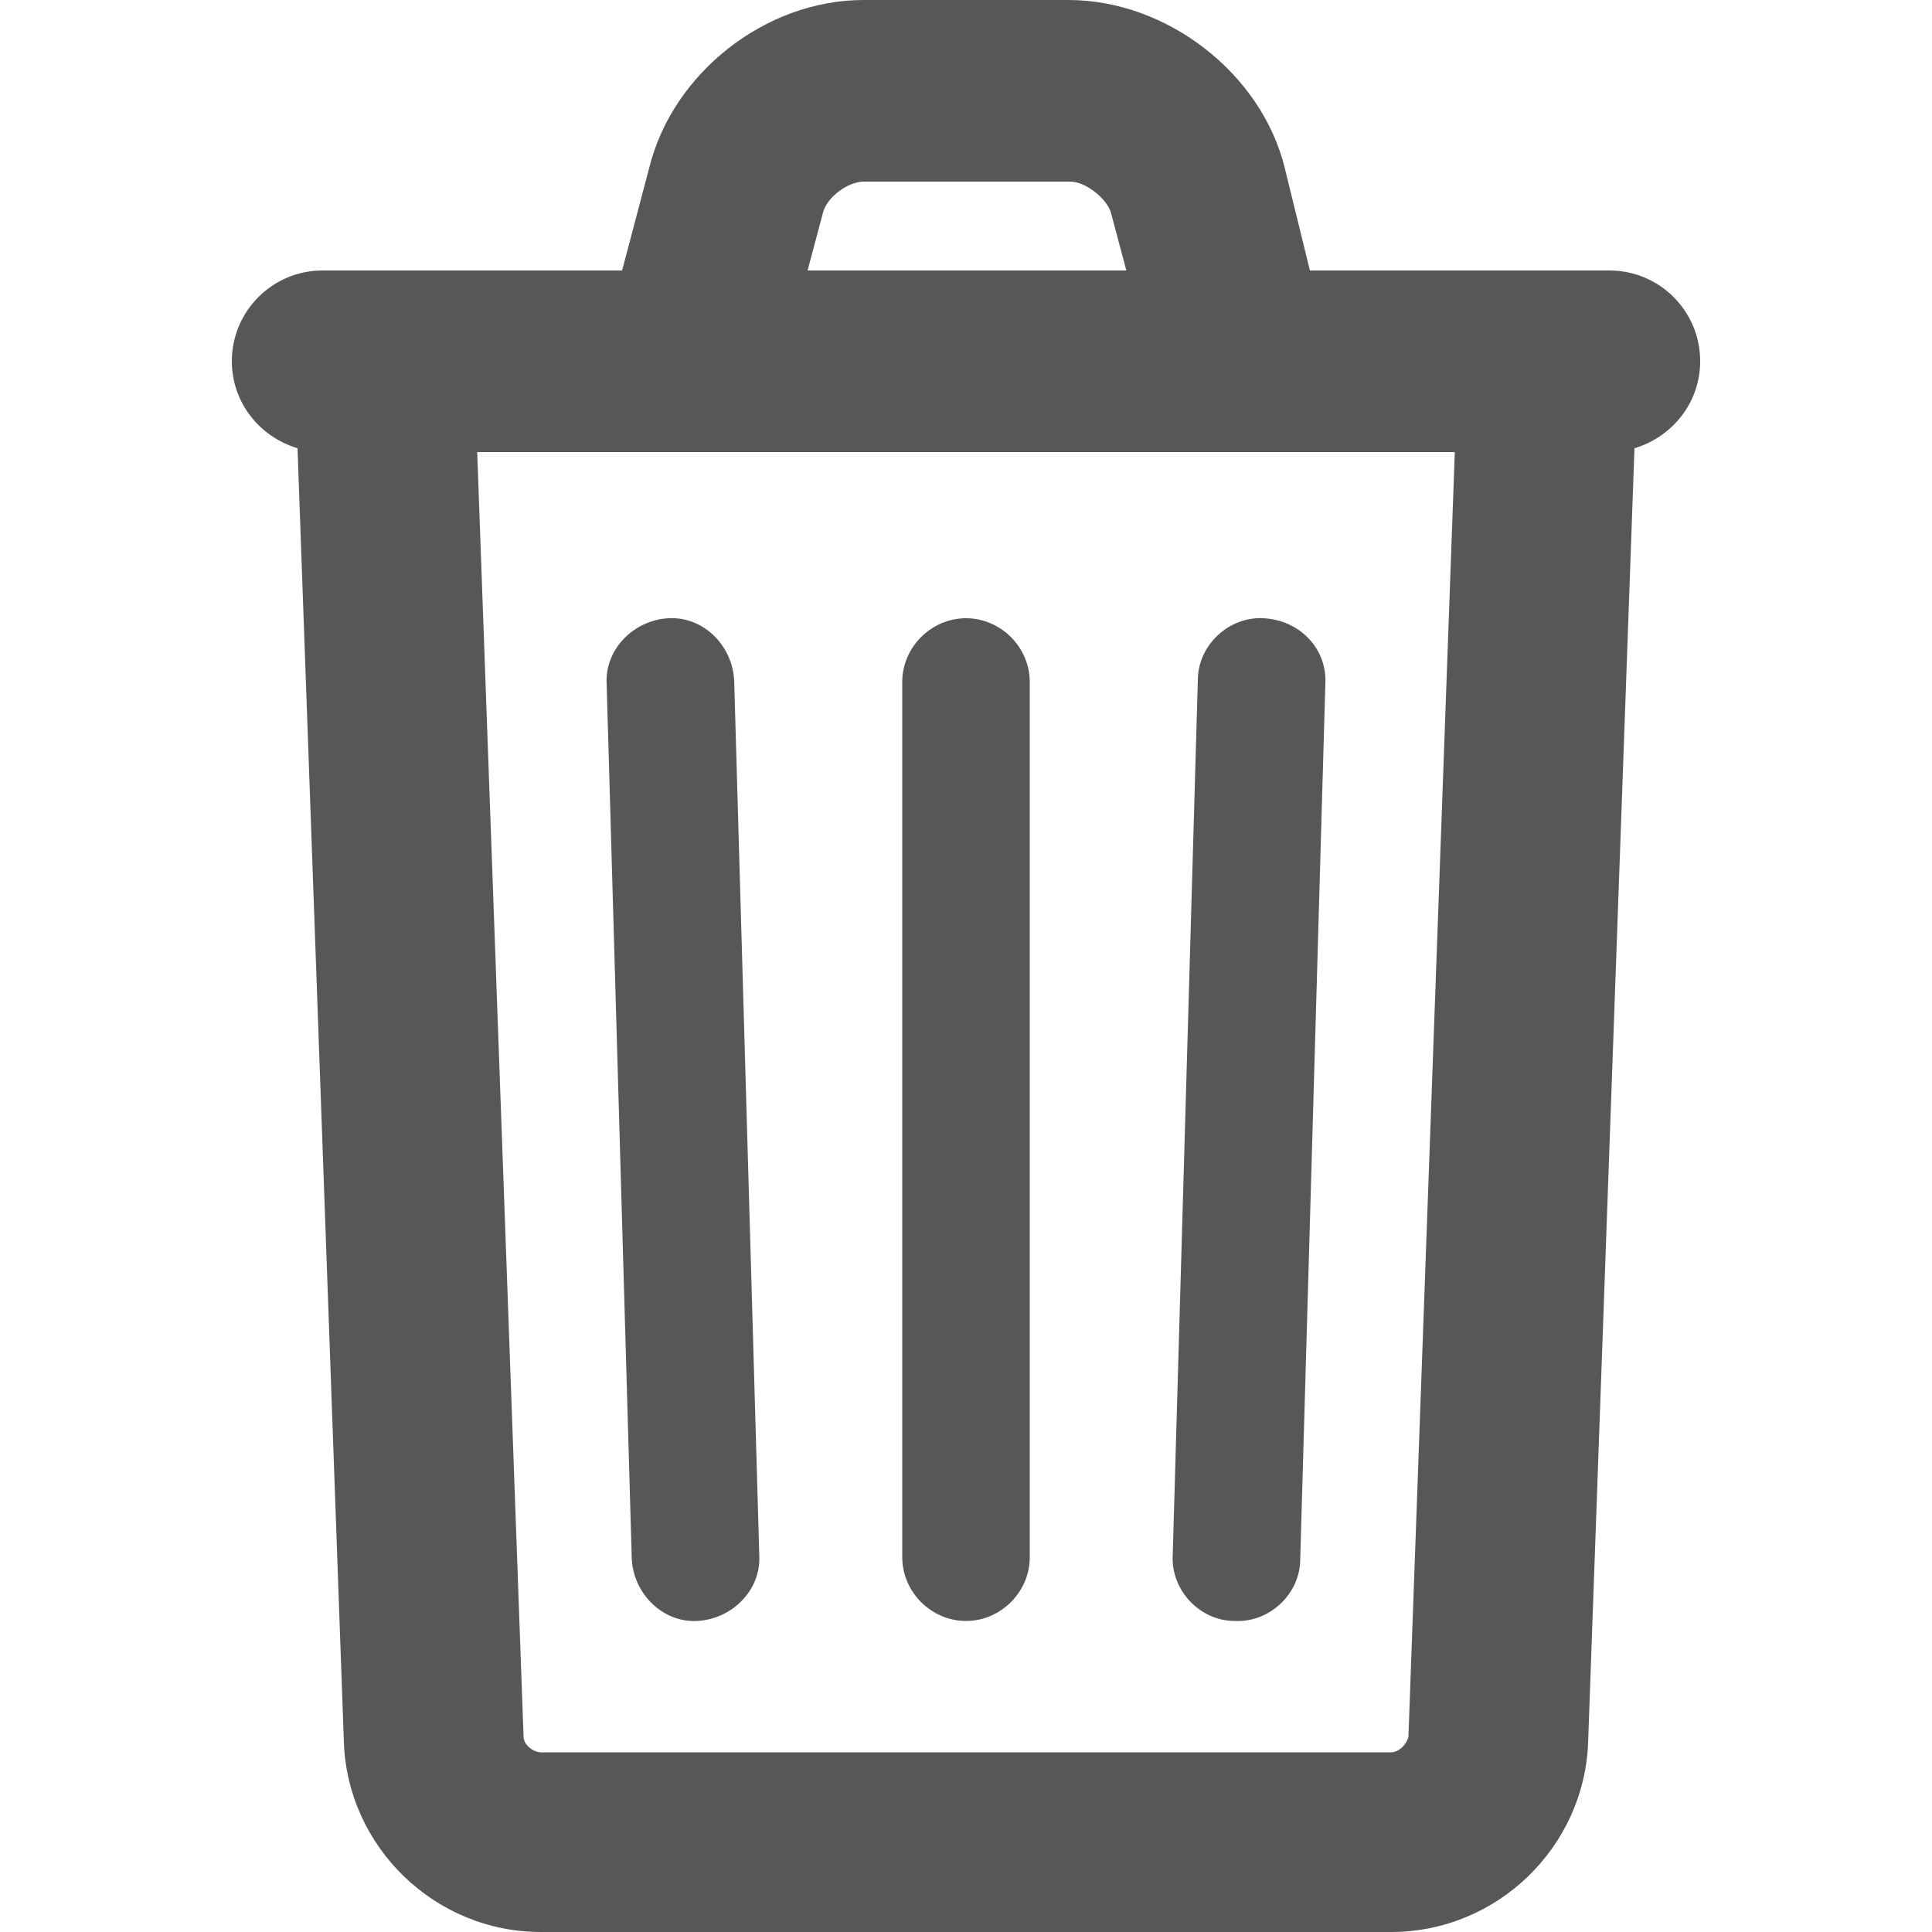
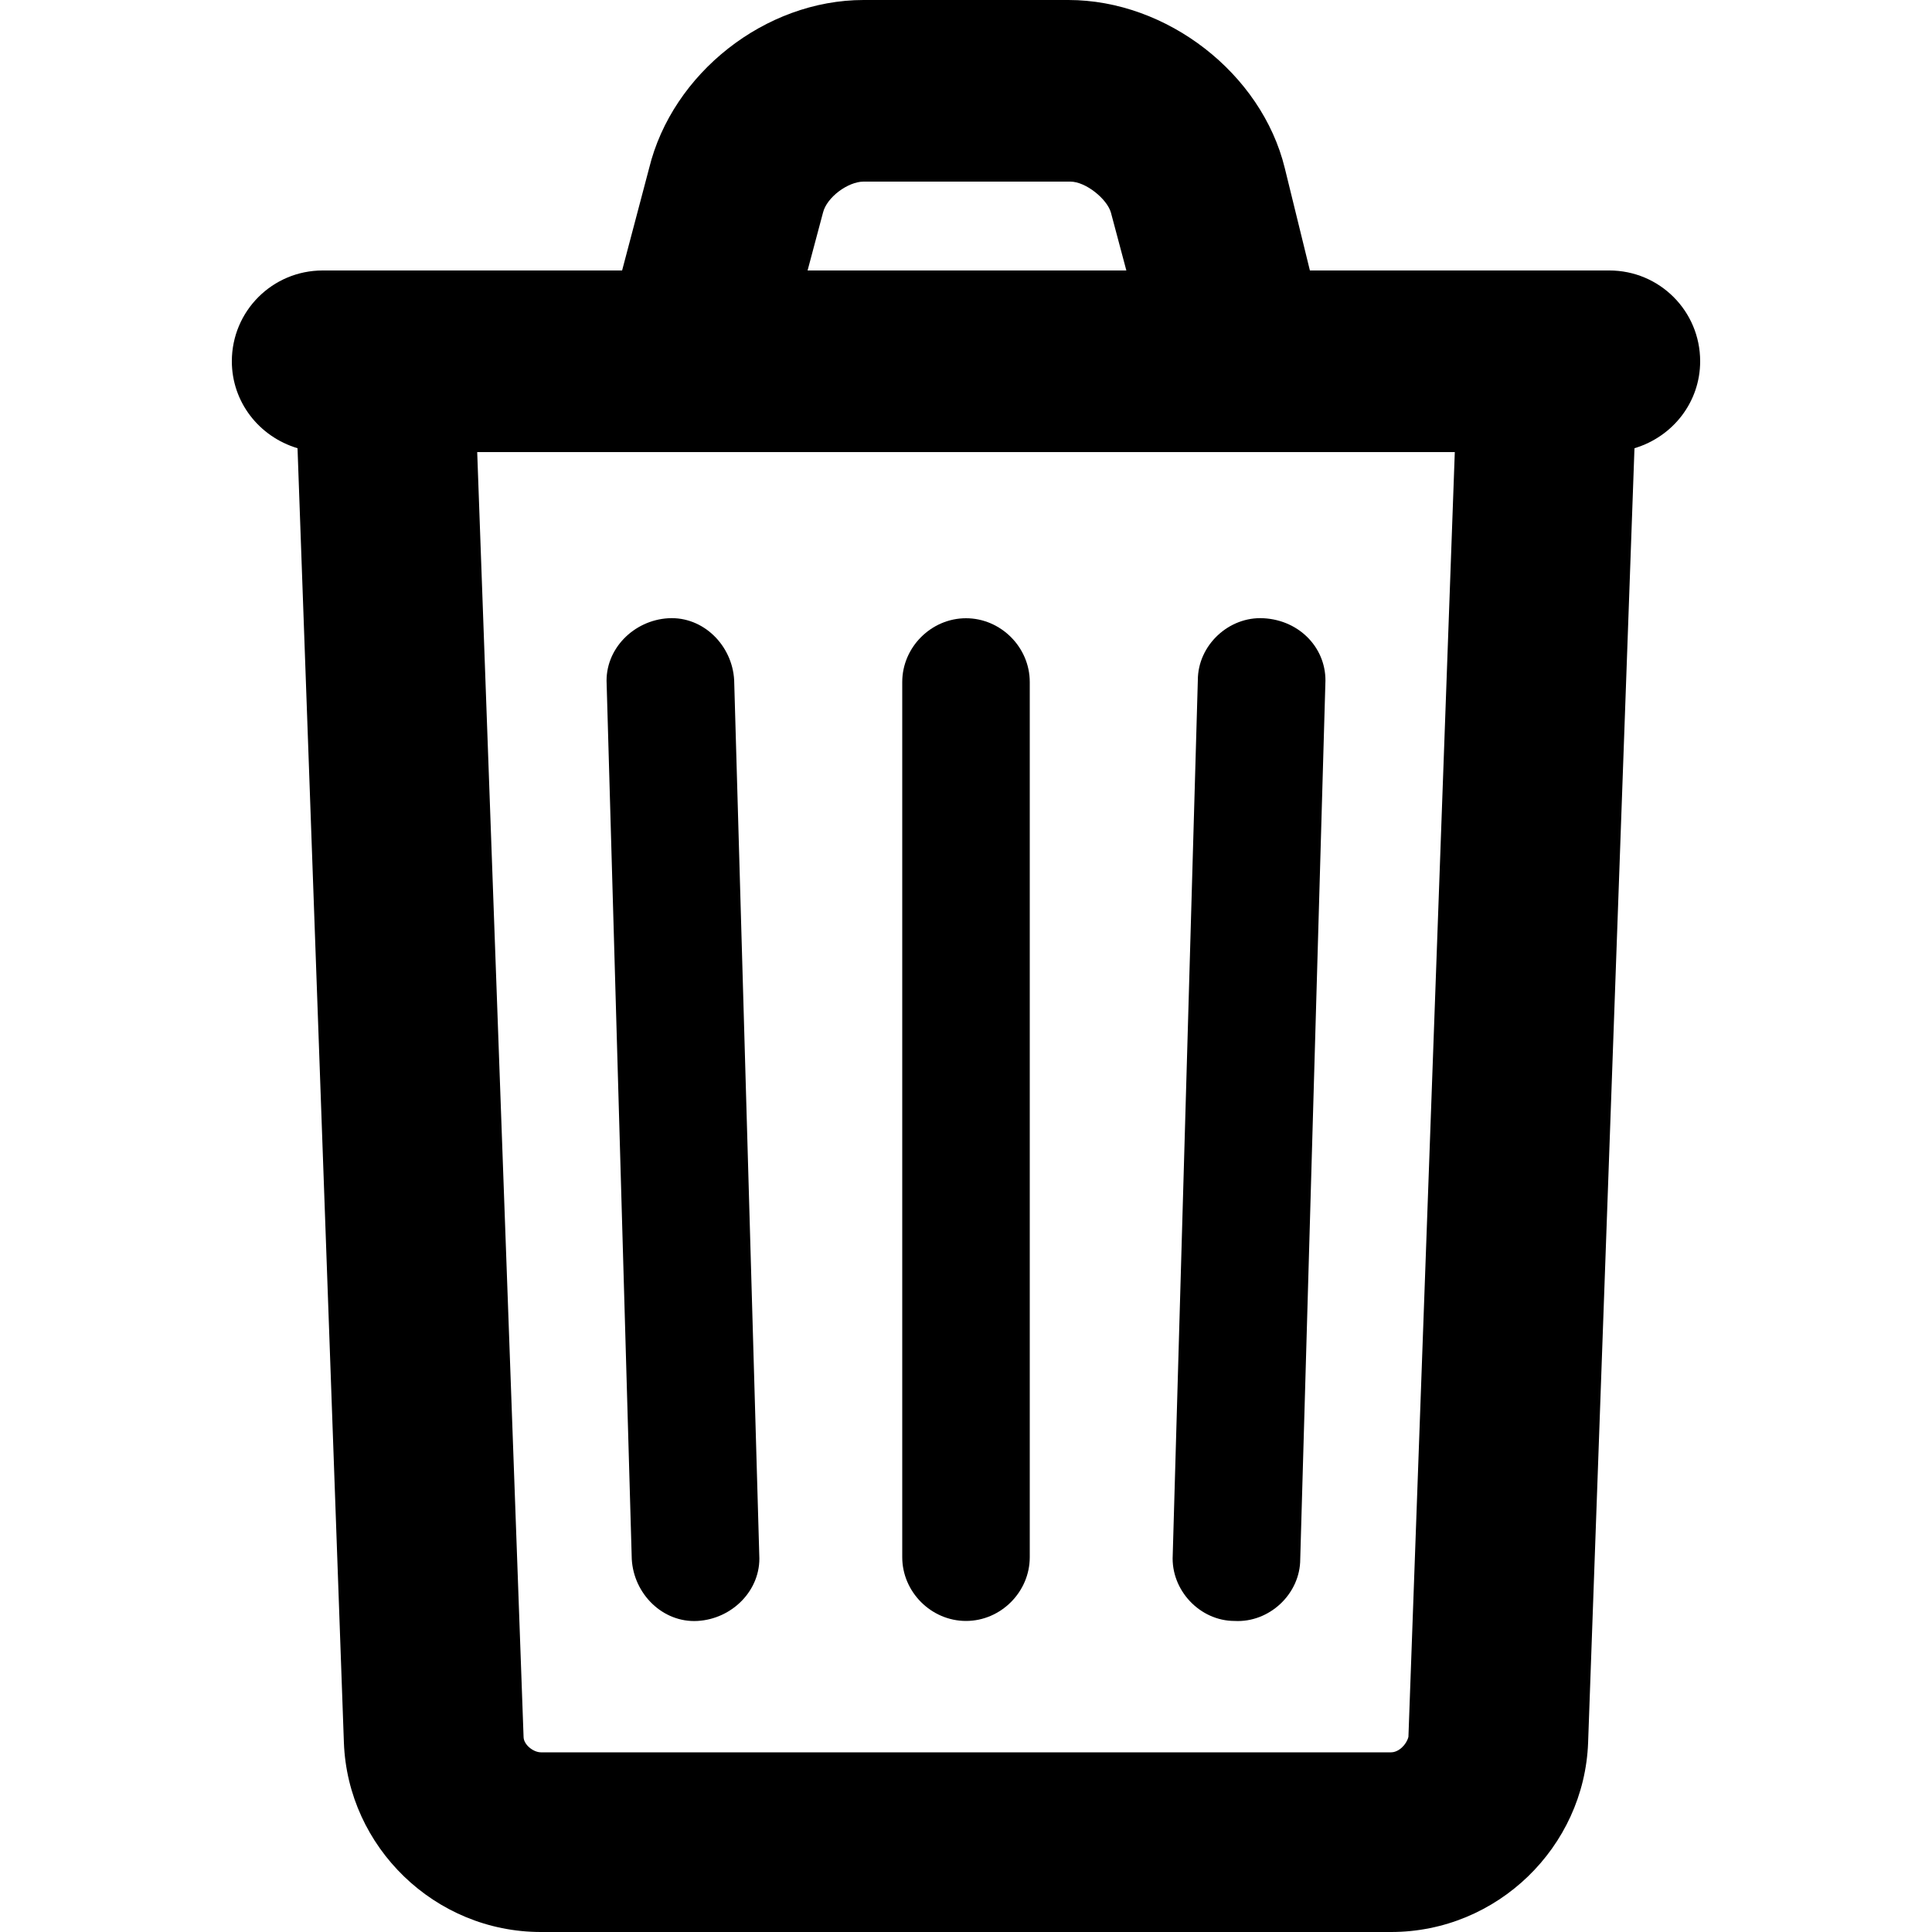
<svg xmlns="http://www.w3.org/2000/svg" version="1.1" id="Capa_1" x="0px" y="0px" viewBox="0 0 100 100" style="enable-background:new 0 0 100 100;" xml:space="preserve">
-   <style type="text/css">
- 	.st0{fill:#575757;}
- </style>
  <g id="icoEliminar3">
    <g>
      <path class="st0" d="M50,32c-1.8,0-3.3,1.5-3.3,3.3v45.3c0,1.8,1.5,3.3,3.3,3.3s3.3-1.5,3.3-3.3V35.3C53.3,33.5,51.8,32,50,32z" />
      <path class="st0" d="M34.6,32c-1.8,0.1-3.3,1.6-3.2,3.4l1.3,45.3c0.1,1.8,1.6,3.3,3.4,3.2s3.3-1.6,3.2-3.4L38,35.2    C37.9,33.4,36.4,31.9,34.6,32z" />
      <path class="st0" d="M65.4,32c-1.8-0.1-3.4,1.4-3.4,3.2l-1.3,45.3c-0.1,1.8,1.4,3.4,3.2,3.4c1.8,0.1,3.4-1.4,3.4-3.2l1.3-45.3    C68.7,33.6,67.3,32.1,65.4,32z" />
      <path class="st0" d="M88,18.7c0-2.6-2.1-4.7-4.7-4.7H67.8l-1.3-5.3C65.3,3.8,60.4,0,55.3,0H44.7c-5.1,0-9.9,3.8-11.1,8.7L32.2,14    H16.7c-2.6,0-4.7,2.1-4.7,4.7c0,2.1,1.4,3.9,3.4,4.5l2.4,67C18,95.6,22.5,100,28,100h44c5.5,0,10-4.4,10.2-9.8l2.4-67    C86.6,22.6,88,20.8,88,18.7z M42.6,11c0.2-0.8,1.3-1.6,2.1-1.6h10.7c0.8,0,1.9,0.9,2.1,1.6l0.8,3H41.8L42.6,11z M72,90.7H28    c-0.4,0-0.9-0.4-0.9-0.8l-2.4-66.5h50.6l-2.4,66.5C72.8,90.3,72.4,90.7,72,90.7z" />
    </g>
  </g>
  <g id="Capa_1_1_">
</g>
</svg>
